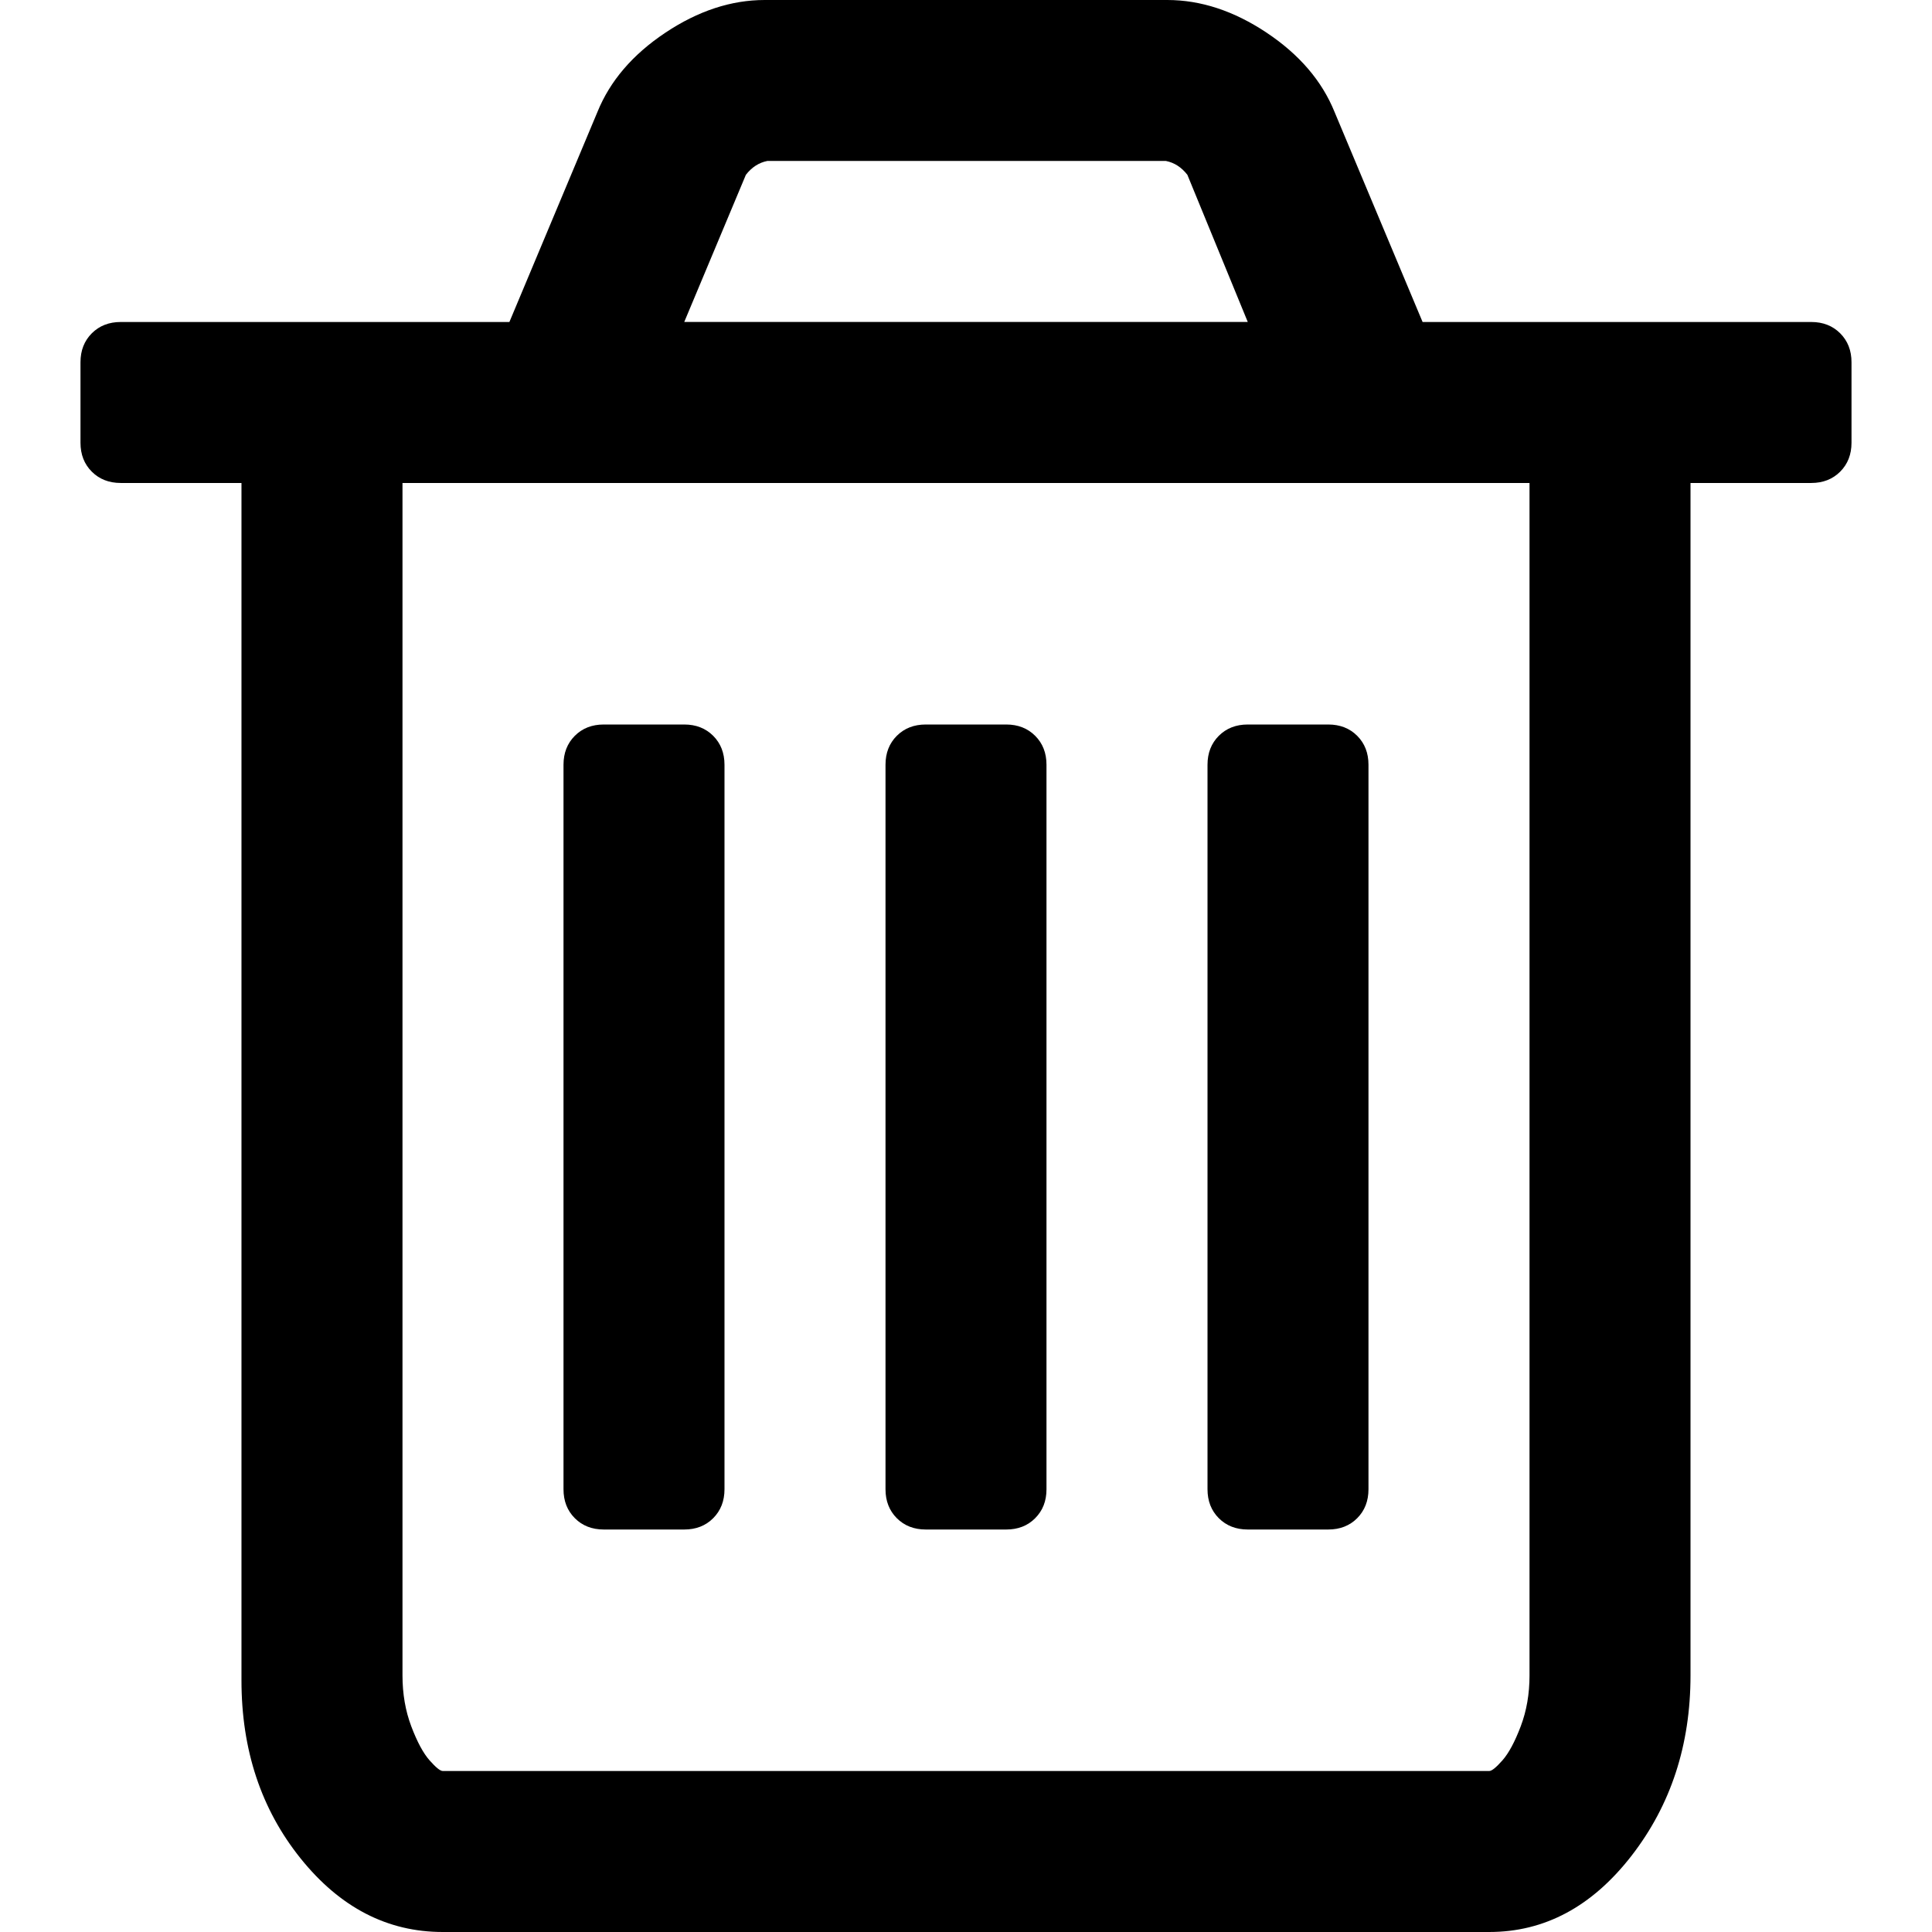
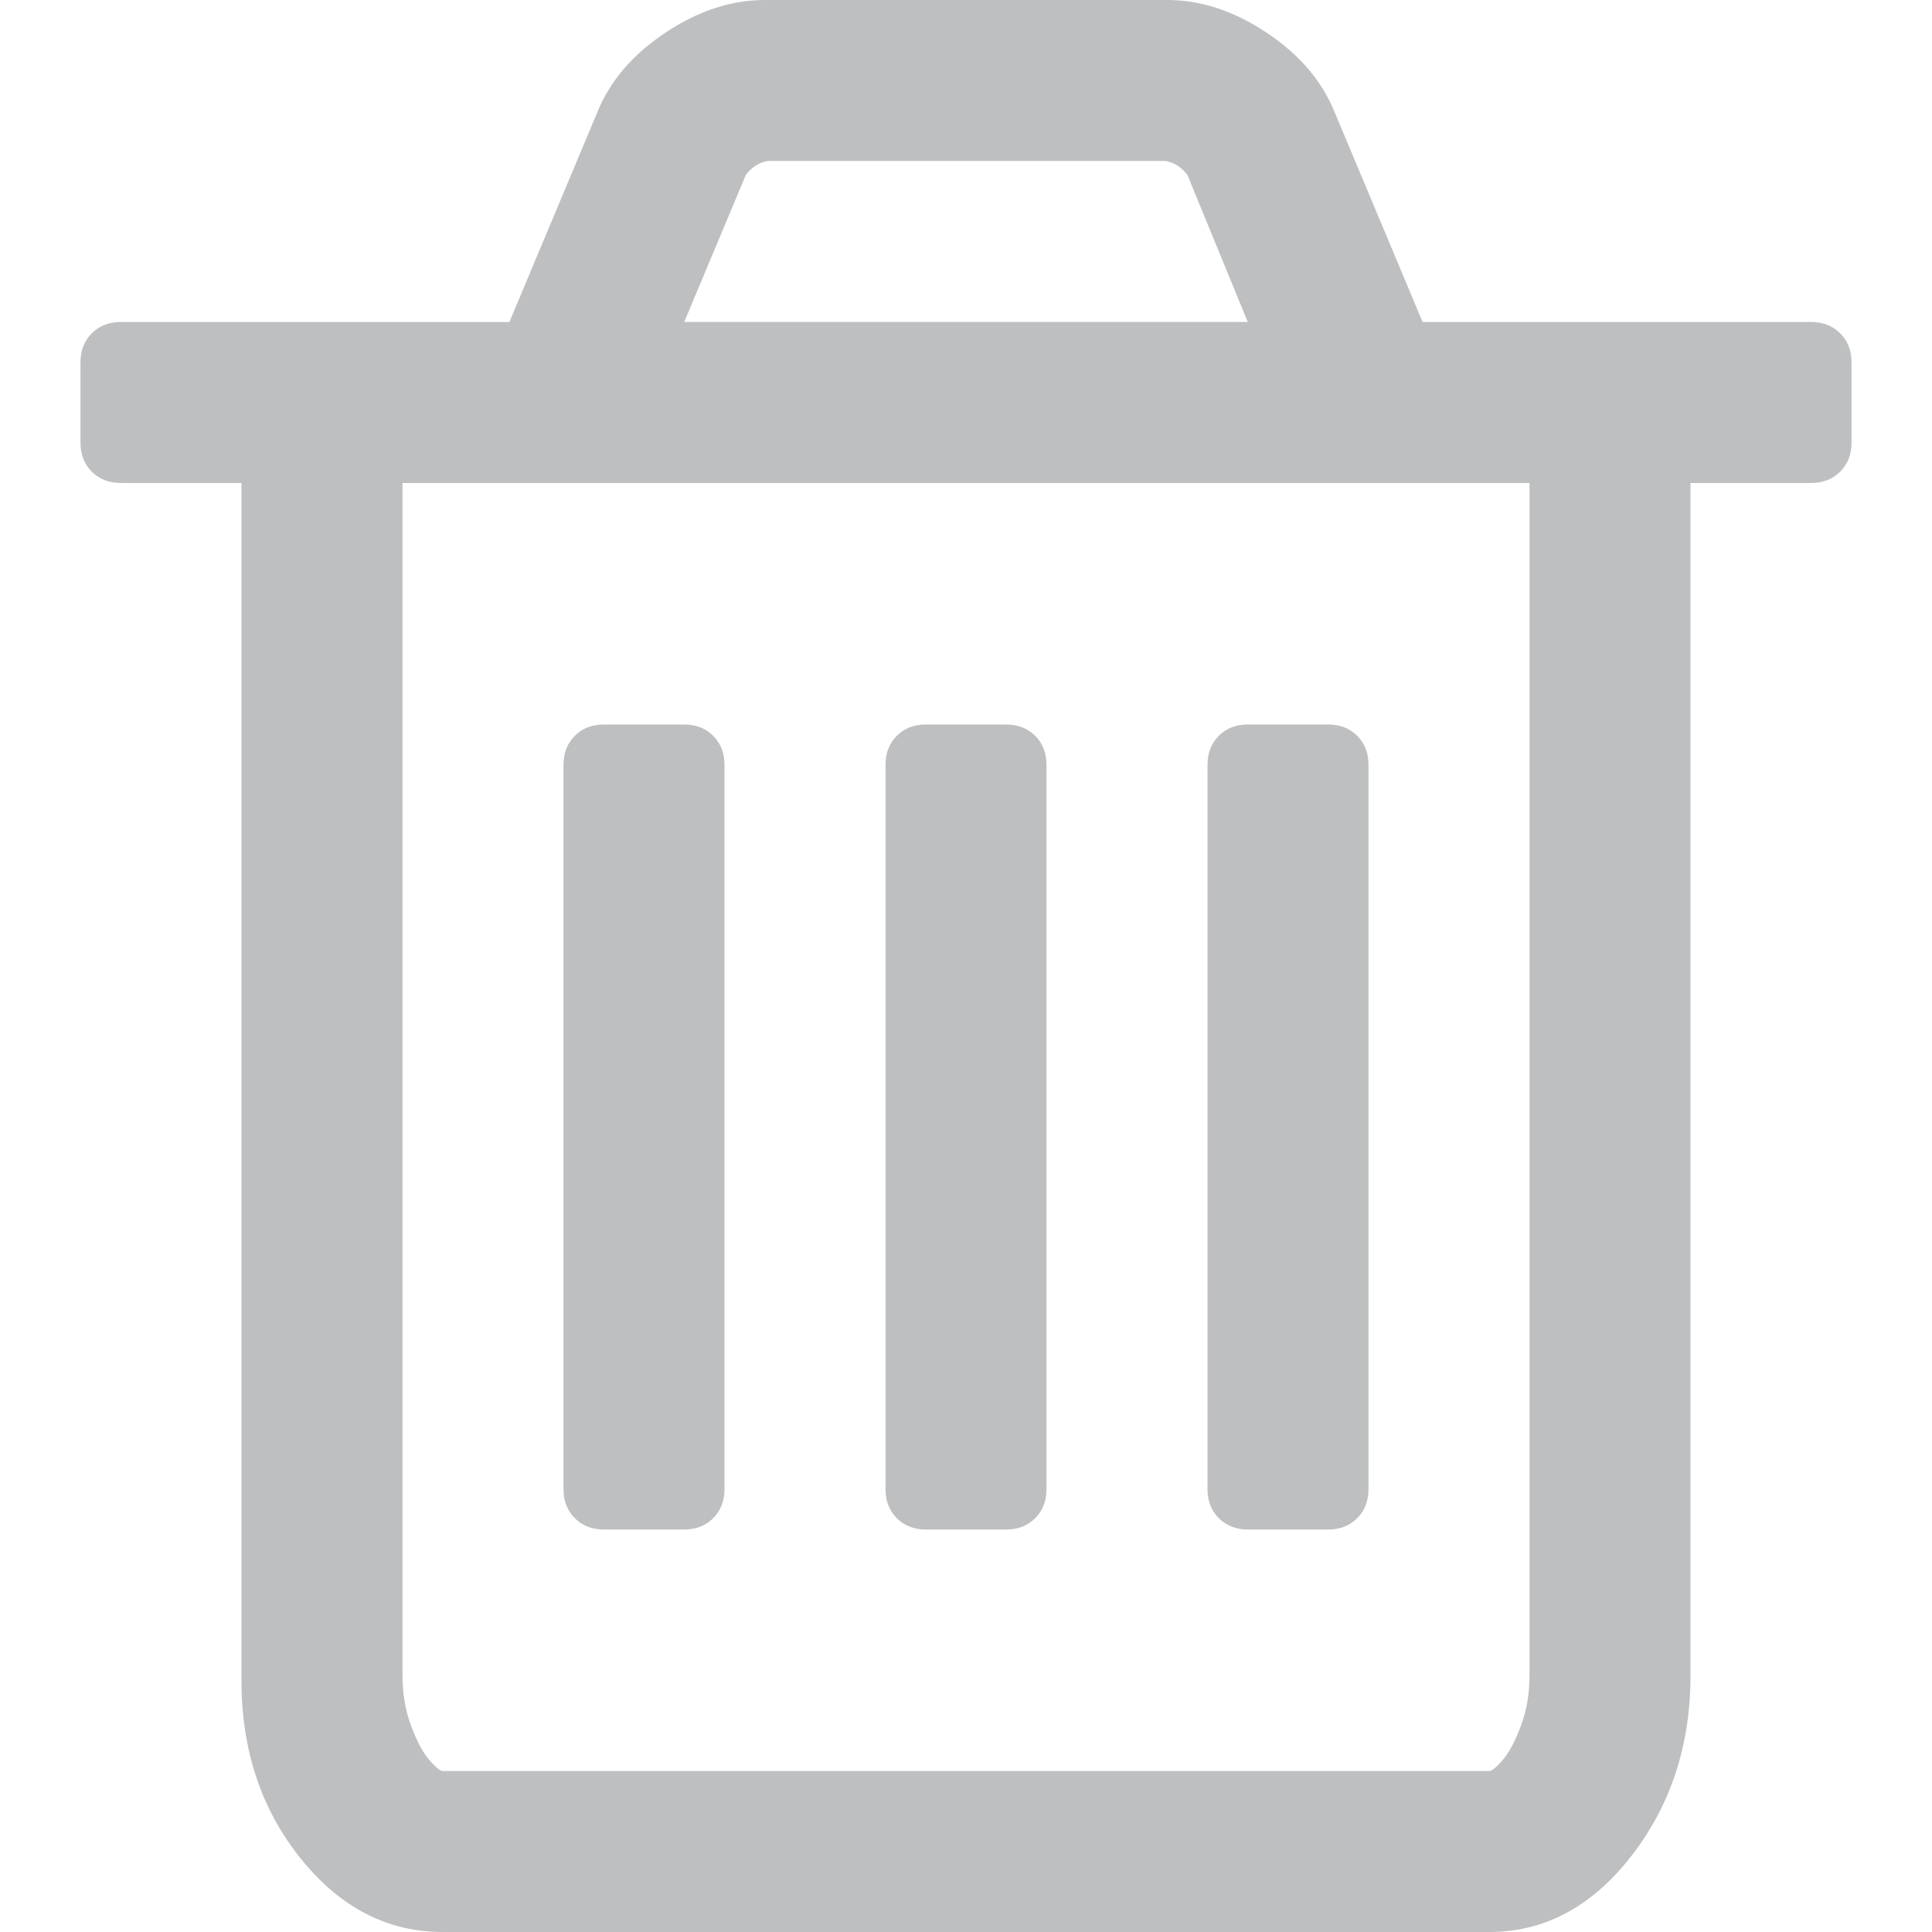
- <svg xmlns="http://www.w3.org/2000/svg" version="1.1" id="Capa_1" x="0px" y="0px" width="438.529px" height="438.529px" viewBox="0 0 438.529 438.529" style="enable-background:new 0 0 438.529 438.529;" xml:space="preserve">
-   <g>
-     <g>
-       <path d="M417.689,75.654c-1.711-1.709-3.901-2.568-6.563-2.568h-88.224L302.917,25.41c-2.854-7.044-7.994-13.04-15.413-17.989    C280.078,2.473,272.556,0,264.945,0h-91.363c-7.611,0-15.131,2.473-22.554,7.421c-7.424,4.949-12.563,10.944-15.419,17.989    l-19.985,47.676h-88.22c-2.667,0-4.853,0.859-6.567,2.568c-1.709,1.713-2.568,3.903-2.568,6.567v18.274    c0,2.664,0.855,4.854,2.568,6.564c1.714,1.712,3.904,2.568,6.567,2.568h27.406v271.8c0,15.803,4.473,29.266,13.418,40.398    c8.947,11.139,19.701,16.703,32.264,16.703h237.542c12.566,0,23.319-5.756,32.265-17.268c8.945-11.52,13.415-25.174,13.415-40.971    V109.627h27.411c2.662,0,4.853-0.856,6.563-2.568c1.708-1.709,2.57-3.9,2.57-6.564V82.221    C420.26,79.557,419.397,77.367,417.689,75.654z M169.301,39.678c1.331-1.712,2.95-2.762,4.853-3.14h90.504    c1.903,0.381,3.525,1.43,4.854,3.14l13.709,33.404H155.311L169.301,39.678z M347.173,380.291c0,4.186-0.664,8.042-1.999,11.561    c-1.334,3.518-2.717,6.088-4.141,7.706c-1.431,1.622-2.423,2.427-2.998,2.427H100.493c-0.571,0-1.565-0.805-2.996-2.427    c-1.429-1.618-2.81-4.188-4.143-7.706c-1.331-3.519-1.997-7.379-1.997-11.561V109.627h255.815V380.291z" />
-       <path d="M137.04,347.172h18.271c2.667,0,4.858-0.855,6.567-2.567c1.709-1.718,2.568-3.901,2.568-6.57V173.581    c0-2.663-0.859-4.853-2.568-6.567c-1.714-1.709-3.899-2.565-6.567-2.565H137.04c-2.667,0-4.854,0.855-6.567,2.565    c-1.711,1.714-2.568,3.904-2.568,6.567v164.454c0,2.669,0.854,4.853,2.568,6.57C132.186,346.316,134.373,347.172,137.04,347.172z" />
-       <path d="M210.129,347.172h18.271c2.666,0,4.856-0.855,6.564-2.567c1.718-1.718,2.569-3.901,2.569-6.57V173.581    c0-2.663-0.852-4.853-2.569-6.567c-1.708-1.709-3.898-2.565-6.564-2.565h-18.271c-2.664,0-4.854,0.855-6.567,2.565    c-1.714,1.714-2.568,3.904-2.568,6.567v164.454c0,2.669,0.854,4.853,2.568,6.57C205.274,346.316,207.465,347.172,210.129,347.172z    " />
-       <path d="M283.22,347.172h18.268c2.669,0,4.859-0.855,6.57-2.567c1.711-1.718,2.562-3.901,2.562-6.57V173.581    c0-2.663-0.852-4.853-2.562-6.567c-1.711-1.709-3.901-2.565-6.57-2.565H283.22c-2.67,0-4.853,0.855-6.571,2.565    c-1.711,1.714-2.566,3.904-2.566,6.567v164.454c0,2.669,0.855,4.853,2.566,6.57C278.367,346.316,280.55,347.172,283.22,347.172z" />
-     </g>
+ <svg xmlns="http://www.w3.org/2000/svg" version="1.1" id="Capa_1" x="0px" y="0px" width="17px" height="17px" viewBox="0 0 438.529 438.529" style="enable-background:new 0 0 438.529 438.529;" xml:space="preserve">
+   <g fill="#BDBFC1">
+     <path d="M417.689,75.654c-1.711-1.709-3.901-2.568-6.563-2.568h-88.224L302.917,25.41c-2.854-7.044-7.994-13.04-15.413-17.989    C280.078,2.473,272.556,0,264.945,0h-91.363c-7.611,0-15.131,2.473-22.554,7.421c-7.424,4.949-12.563,10.944-15.419,17.989    l-19.985,47.676h-88.22c-2.667,0-4.853,0.859-6.567,2.568c-1.709,1.713-2.568,3.903-2.568,6.567v18.274    c0,2.664,0.855,4.854,2.568,6.564c1.714,1.712,3.904,2.568,6.567,2.568h27.406v271.8c0,15.803,4.473,29.266,13.418,40.398    c8.947,11.139,19.701,16.703,32.264,16.703h237.542c12.566,0,23.319-5.756,32.265-17.268c8.945-11.52,13.415-25.174,13.415-40.971    V109.627h27.411c2.662,0,4.853-0.856,6.563-2.568c1.708-1.709,2.57-3.9,2.57-6.564V82.221    C420.26,79.557,419.397,77.367,417.689,75.654z M169.301,39.678c1.331-1.712,2.95-2.762,4.853-3.14h90.504    c1.903,0.381,3.525,1.43,4.854,3.14l13.709,33.404H155.311L169.301,39.678z M347.173,380.291c0,4.186-0.664,8.042-1.999,11.561    c-1.334,3.518-2.717,6.088-4.141,7.706c-1.431,1.622-2.423,2.427-2.998,2.427H100.493c-0.571,0-1.565-0.805-2.996-2.427    c-1.429-1.618-2.81-4.188-4.143-7.706c-1.331-3.519-1.997-7.379-1.997-11.561V109.627h255.815V380.291z" />
+     <path d="M137.04,347.172h18.271c2.667,0,4.858-0.855,6.567-2.567c1.709-1.718,2.568-3.901,2.568-6.57V173.581    c0-2.663-0.859-4.853-2.568-6.567c-1.714-1.709-3.899-2.565-6.567-2.565H137.04c-2.667,0-4.854,0.855-6.567,2.565    c-1.711,1.714-2.568,3.904-2.568,6.567v164.454c0,2.669,0.854,4.853,2.568,6.57C132.186,346.316,134.373,347.172,137.04,347.172z" />
+     <path d="M210.129,347.172h18.271c2.666,0,4.856-0.855,6.564-2.567c1.718-1.718,2.569-3.901,2.569-6.57V173.581    c0-2.663-0.852-4.853-2.569-6.567c-1.708-1.709-3.898-2.565-6.564-2.565h-18.271c-2.664,0-4.854,0.855-6.567,2.565    c-1.714,1.714-2.568,3.904-2.568,6.567v164.454c0,2.669,0.854,4.853,2.568,6.57C205.274,346.316,207.465,347.172,210.129,347.172z    " />
+     <path d="M283.22,347.172h18.268c2.669,0,4.859-0.855,6.57-2.567c1.711-1.718,2.562-3.901,2.562-6.57V173.581    c0-2.663-0.852-4.853-2.562-6.567c-1.711-1.709-3.901-2.565-6.57-2.565H283.22c-2.67,0-4.853,0.855-6.571,2.565    c-1.711,1.714-2.566,3.904-2.566,6.567v164.454c0,2.669,0.855,4.853,2.566,6.57C278.367,346.316,280.55,347.172,283.22,347.172z" />
  </g>
-   <g>
- </g>
-   <g>
- </g>
-   <g>
- </g>
-   <g>
- </g>
-   <g>
- </g>
-   <g>
- </g>
-   <g>
- </g>
-   <g>
- </g>
-   <g>
- </g>
-   <g>
- </g>
-   <g>
- </g>
-   <g>
- </g>
-   <g>
- </g>
-   <g>
- </g>
-   <g>
- </g>
</svg>
